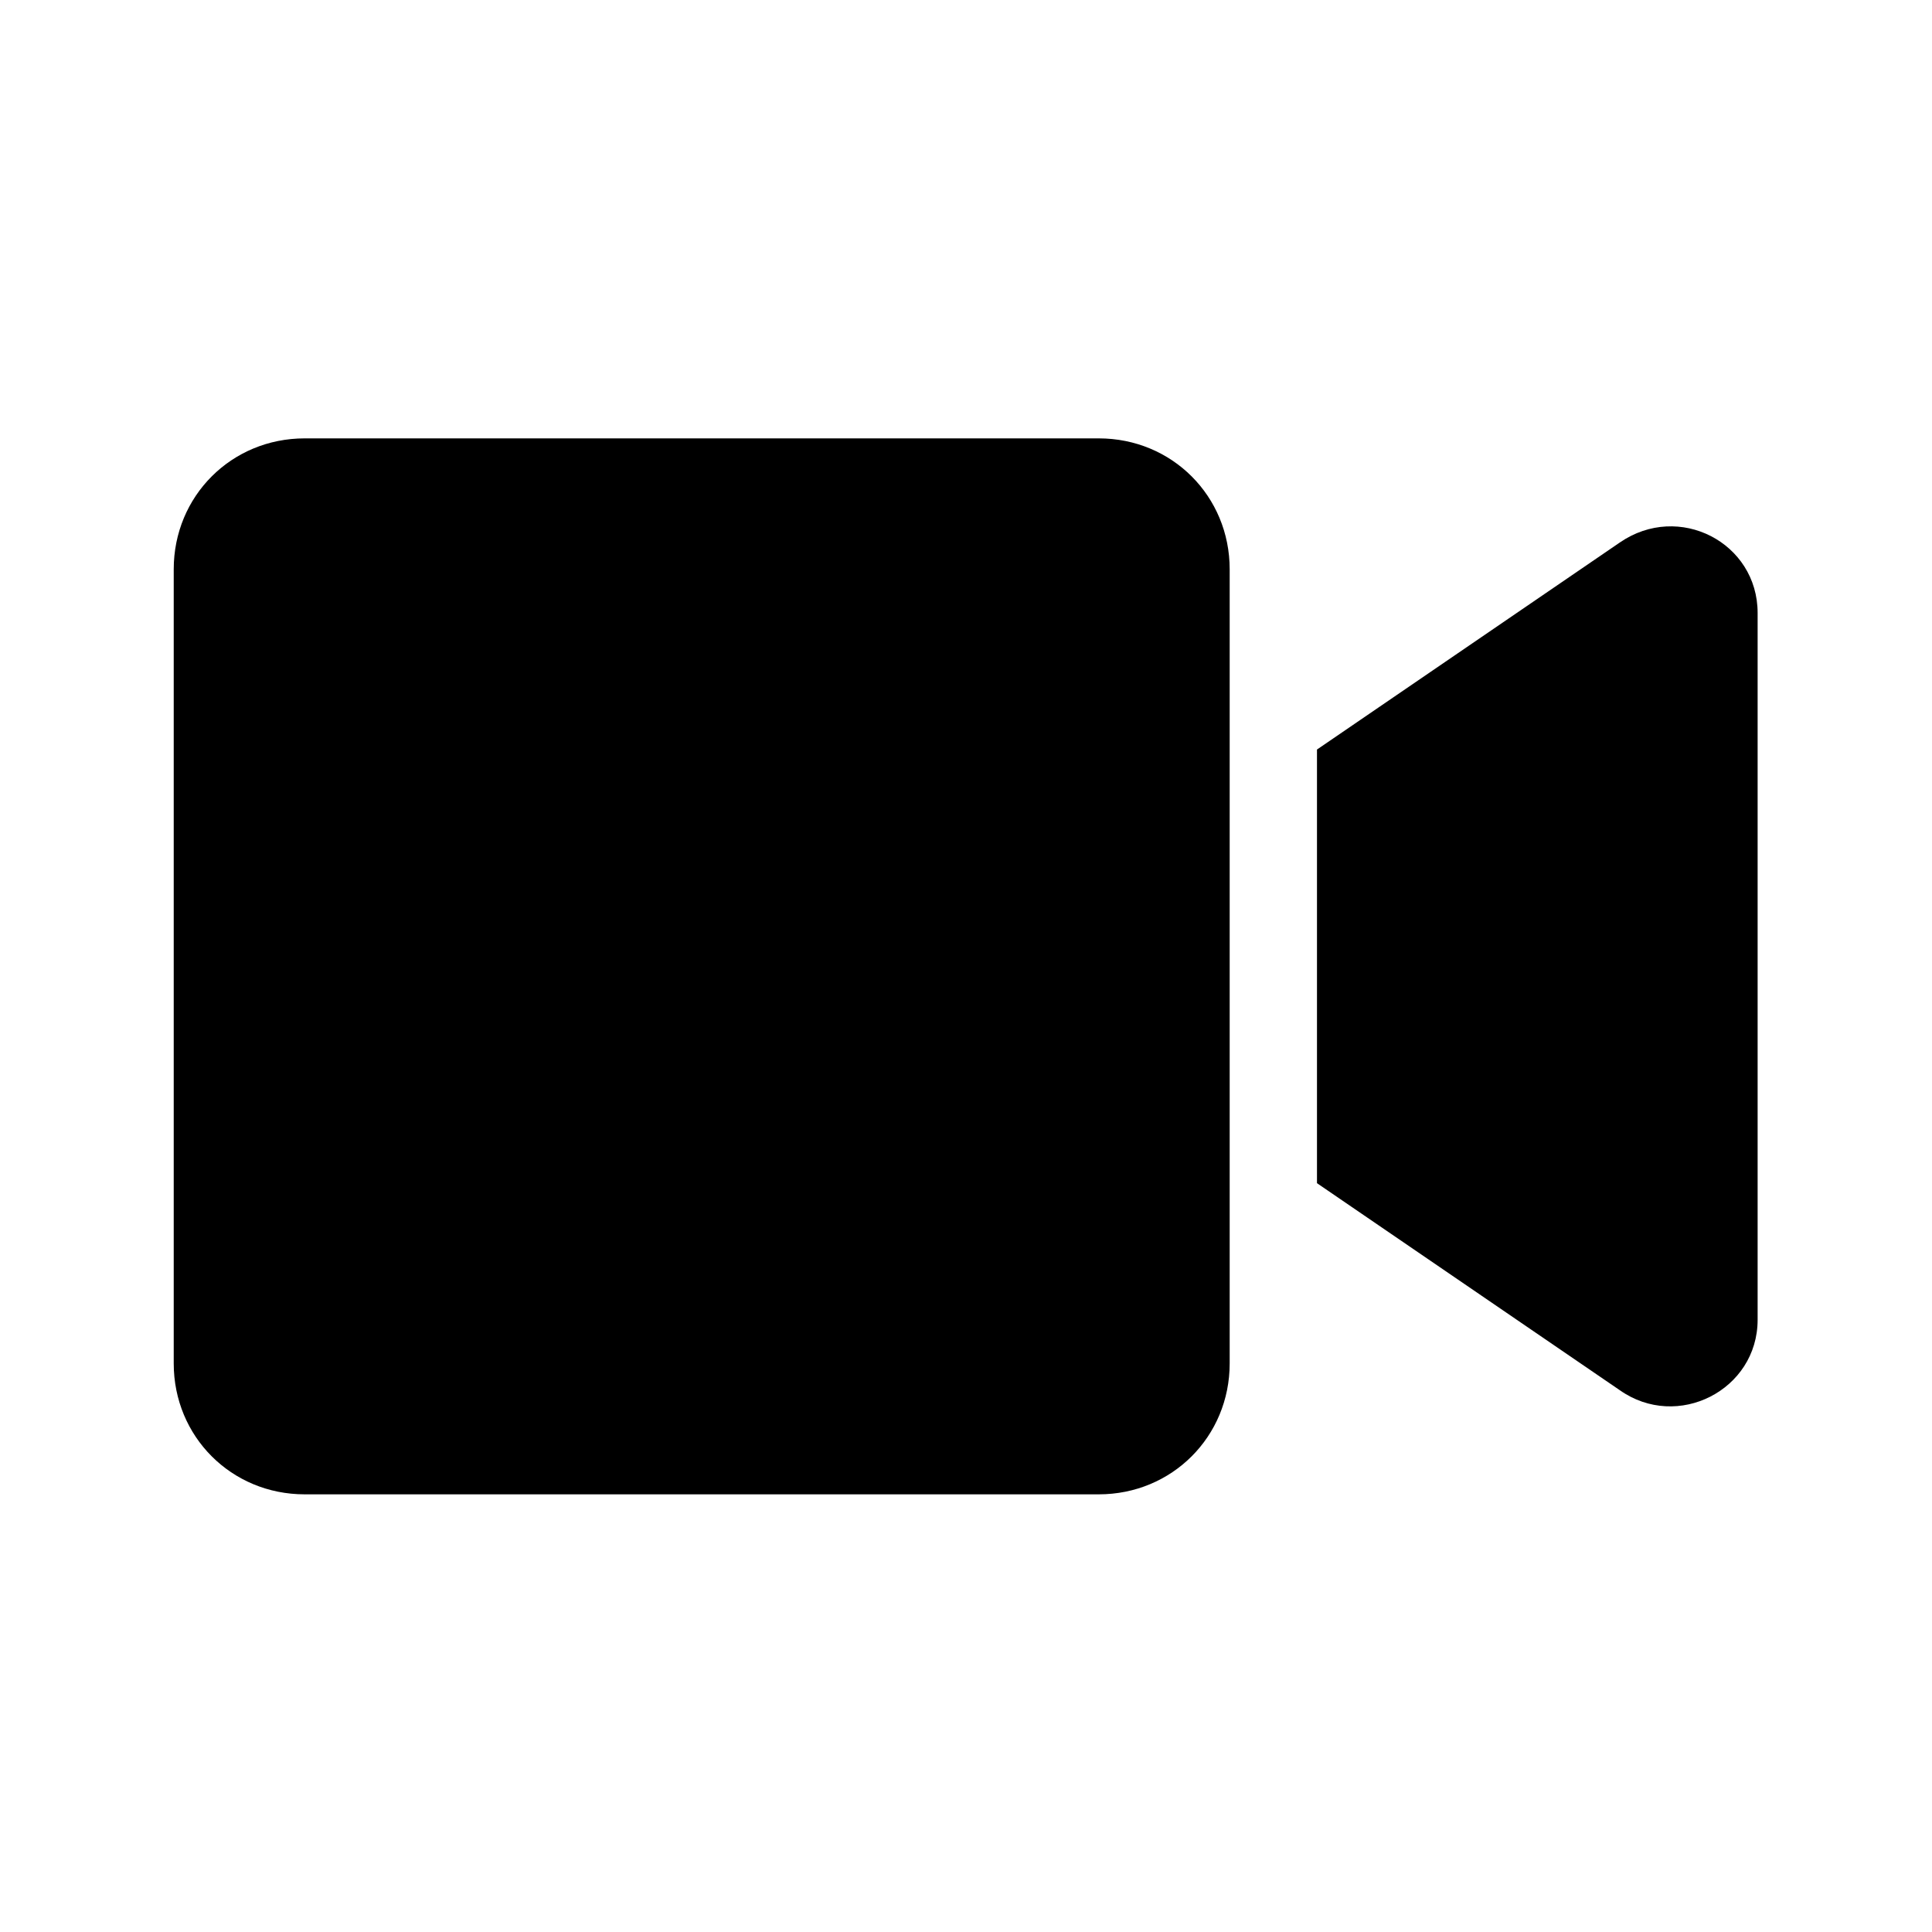
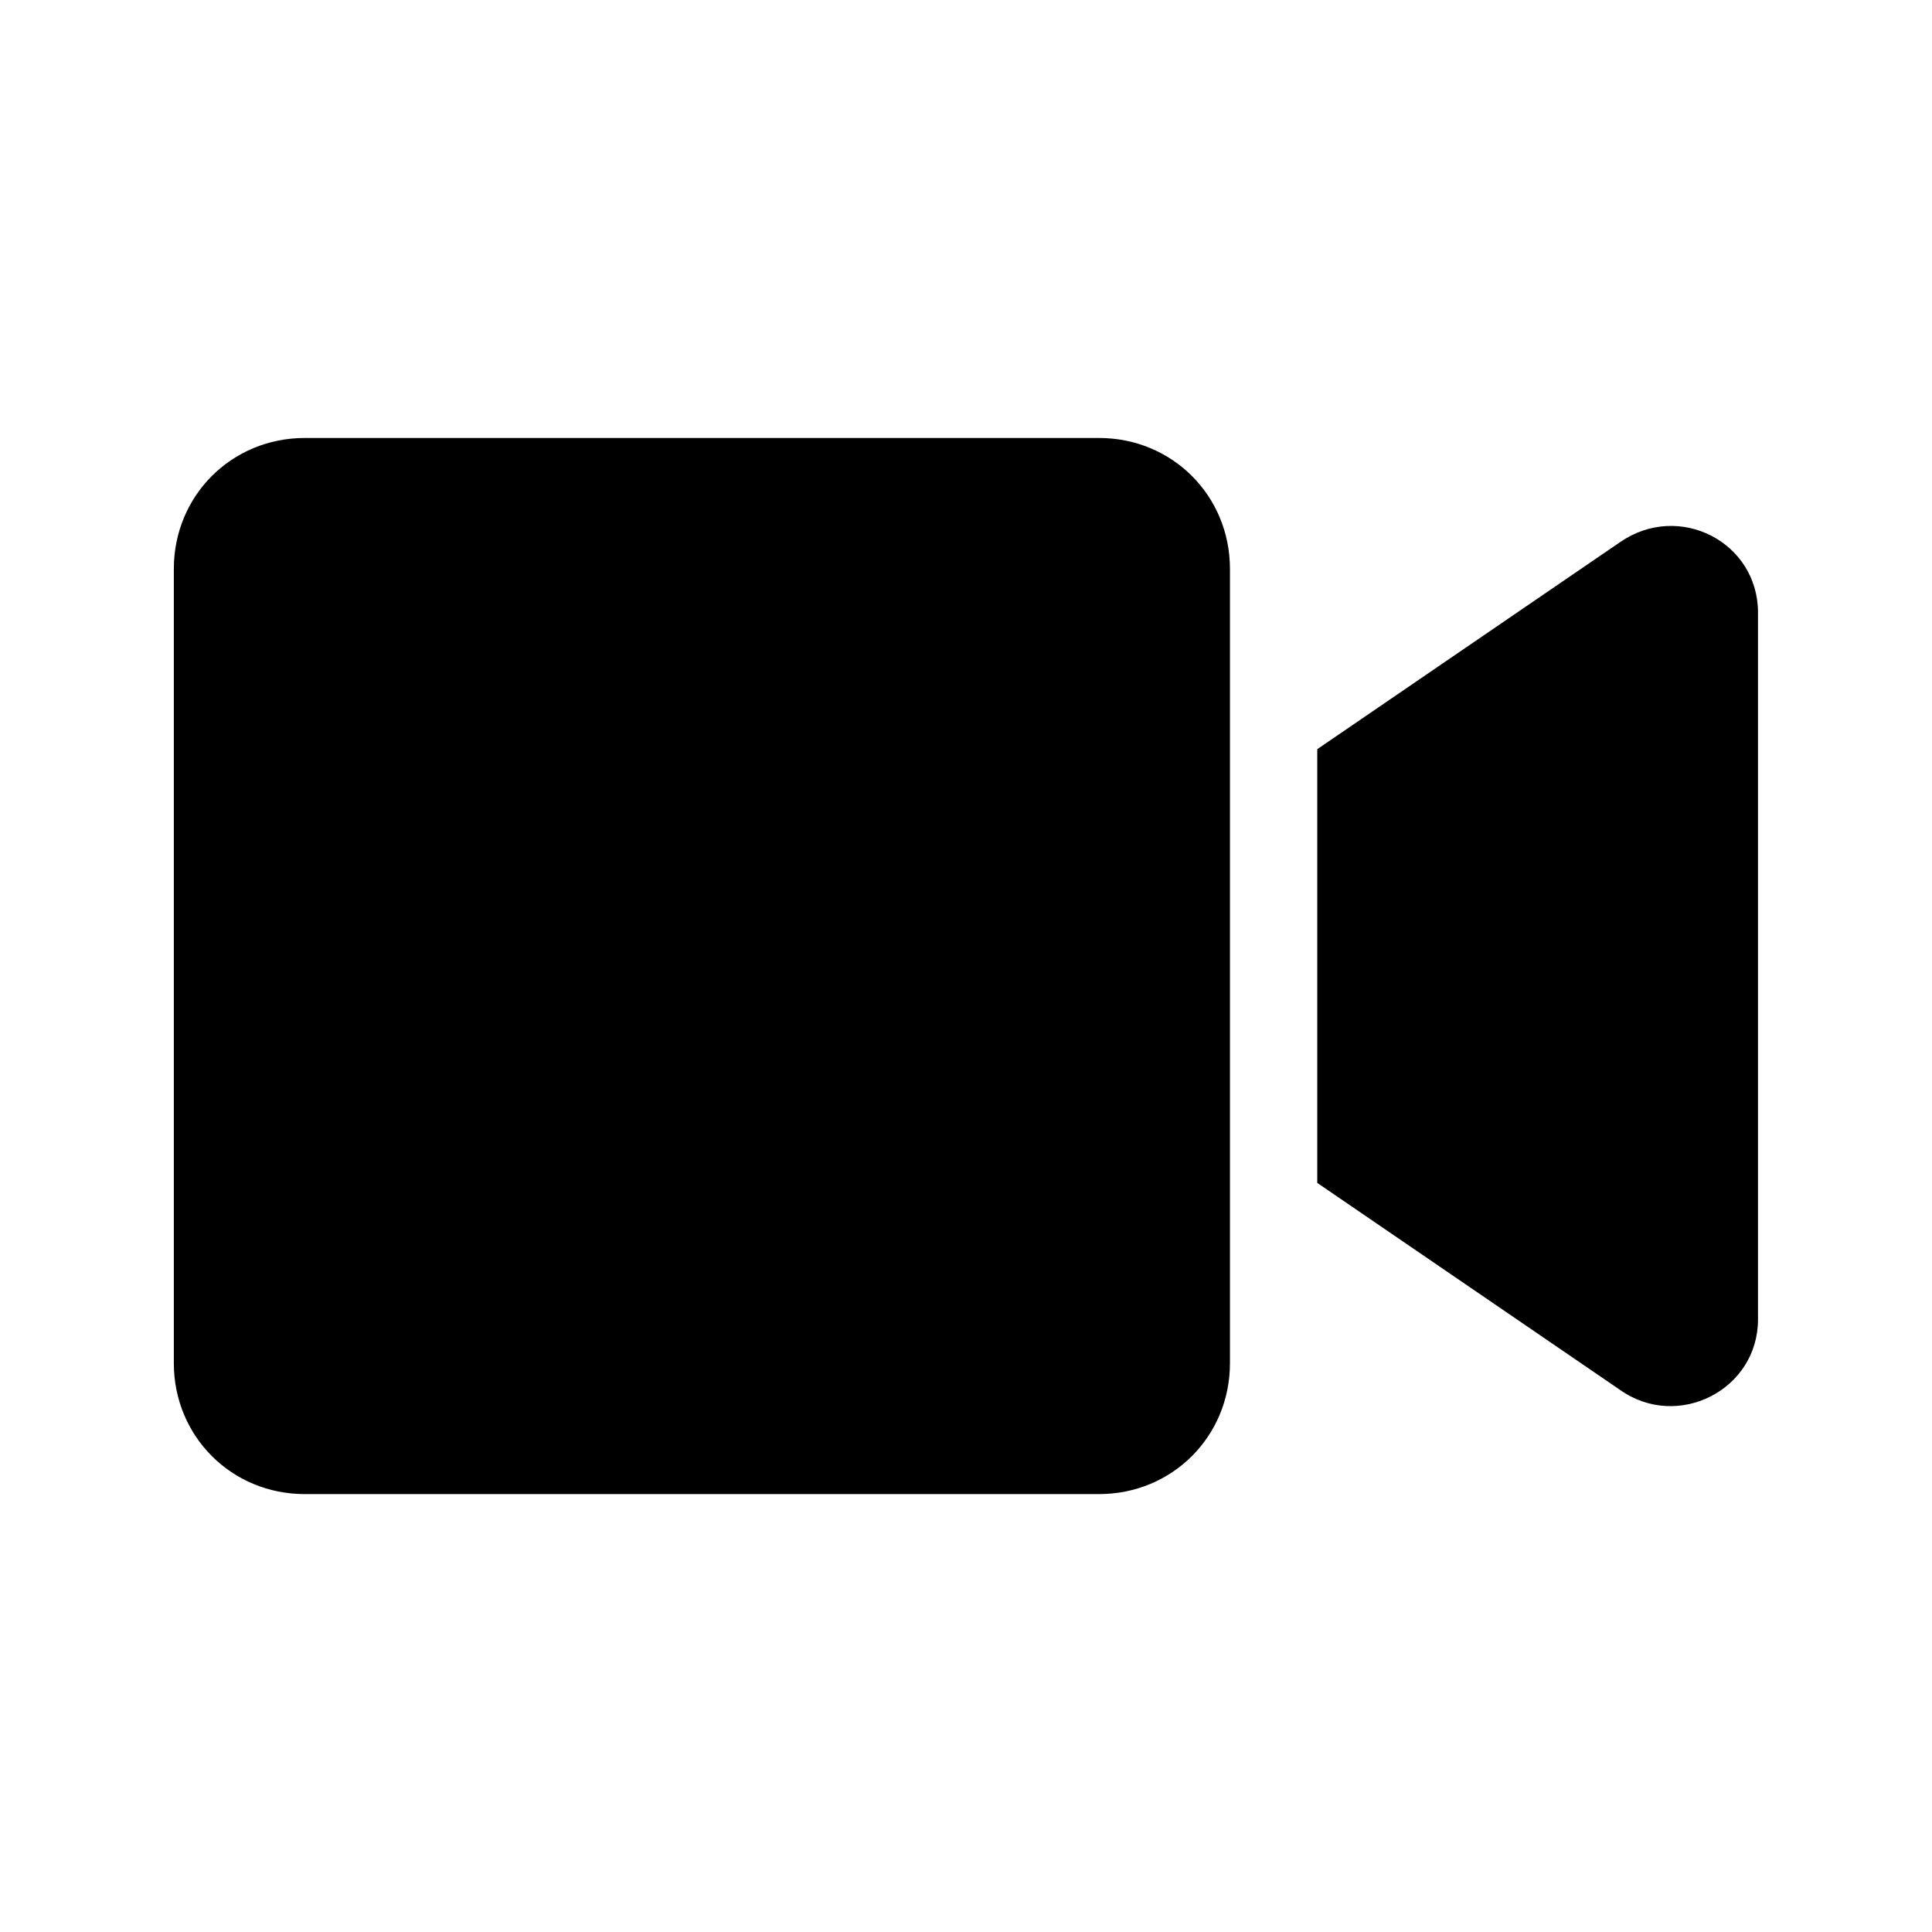
- <svg xmlns="http://www.w3.org/2000/svg" xmlns:xlink="http://www.w3.org/1999/xlink" version="1.1" width="85.04pt" height="85.04pt" viewBox="0 0 56.693 56.693">
-   <defs>
-     <path id="g0-10" d="M13.574-15.495H1.921C.847-15.495 0-14.648 0-13.574V-1.921C0-.847 .847 0 1.921 0H13.574C14.648 0 15.495-.847 15.495-1.921V-13.574C15.495-14.648 14.648-15.495 13.574-15.495ZM21.218-13.966L16.776-10.929V-4.566L21.218-1.529C22.065-.93 23.242-1.529 23.242-2.562V-12.933C23.242-13.966 22.086-14.565 21.218-13.966Z" />
-   </defs>
-   <g id="page49">
-     <g transform="matrix(1.999758 0 0 1.999758 -5.101 69.543)">
-       <use x="5.1" y="-12.848" xlink:href="#g0-10" />
+ <svg xmlns="http://www.w3.org/2000/svg" version="1.1" width="85.04pt" height="85.04pt" viewBox="0 -56.693 56.693 56.693">
+   <g id="page1">
+     <g transform="matrix(1 0 0 -1 0 0)">
+       <path d="M32.249 43.841H8.944C6.795 43.841 5.101 42.147 5.101 39.998V16.693C5.101 14.544 6.795 12.85 8.944 12.85H32.249C34.398 12.85 36.092 14.544 36.092 16.693V39.998C36.092 42.147 34.398 43.841 32.249 43.841ZM47.538 40.783L38.654 34.709V21.982L47.538 15.908C49.232 14.709 51.587 15.908 51.587 17.974V38.717C51.587 40.783 49.273 41.982 47.538 40.783Z" />
    </g>
  </g>
</svg>
